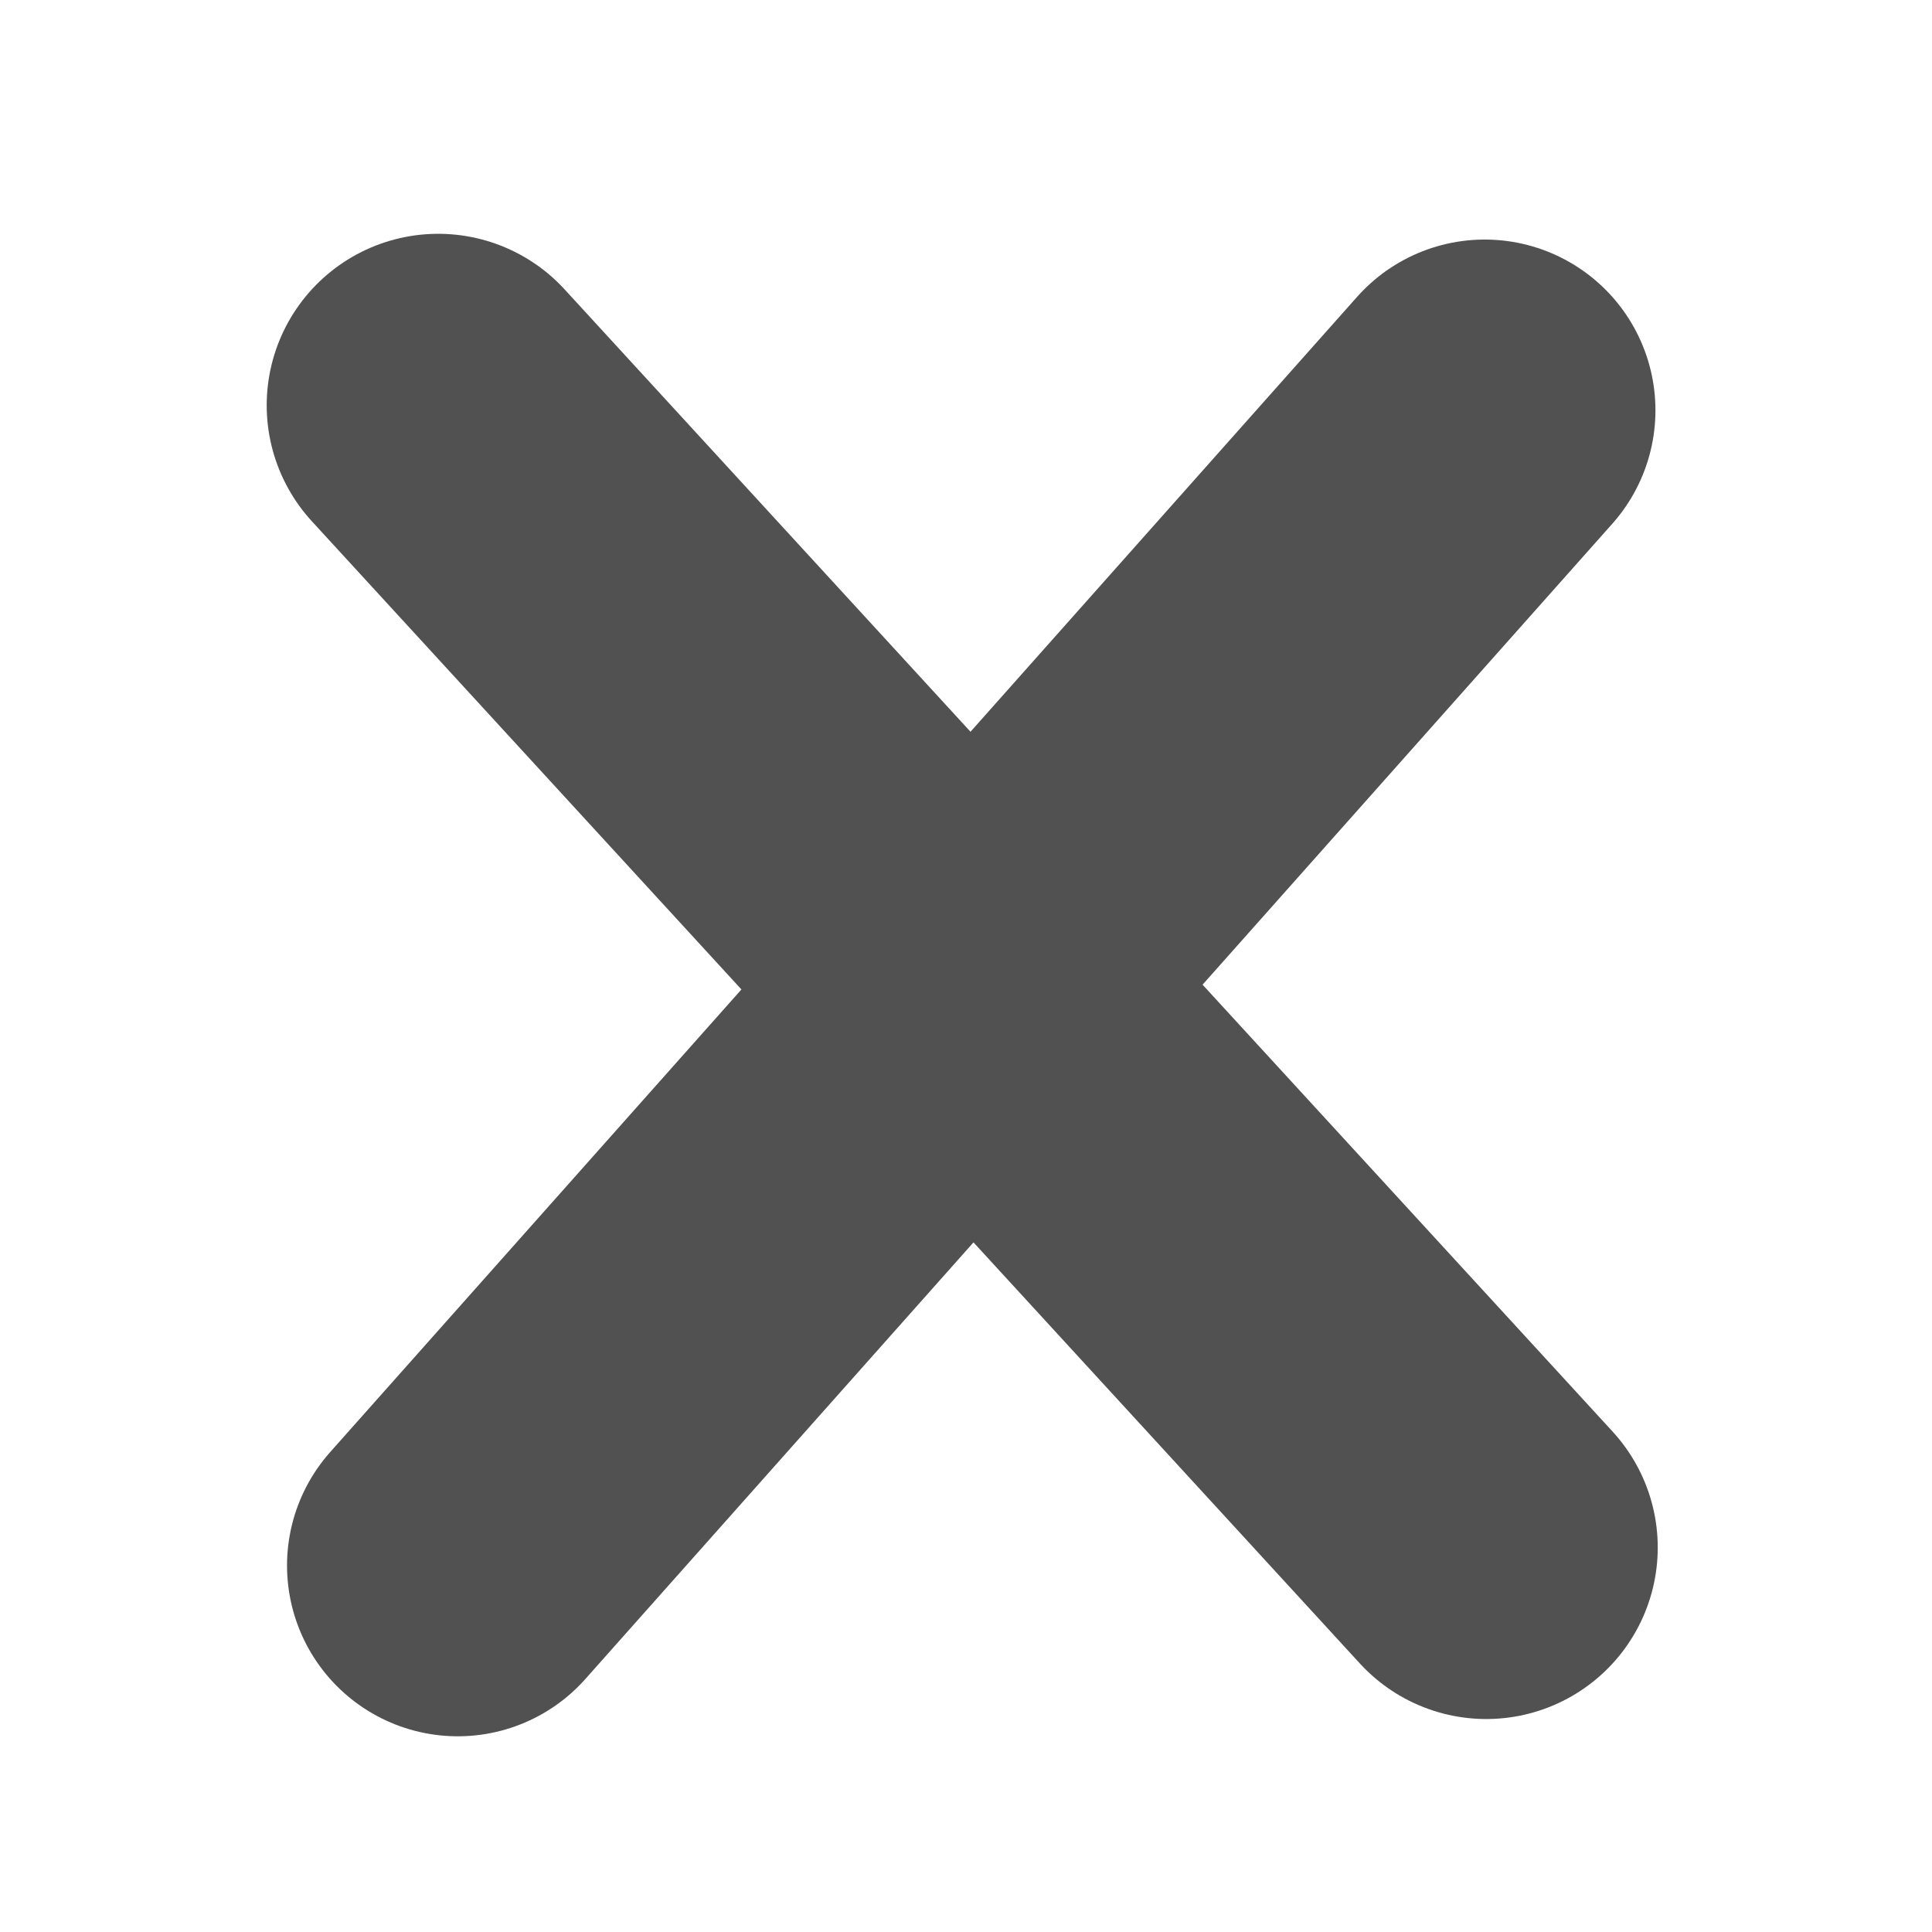
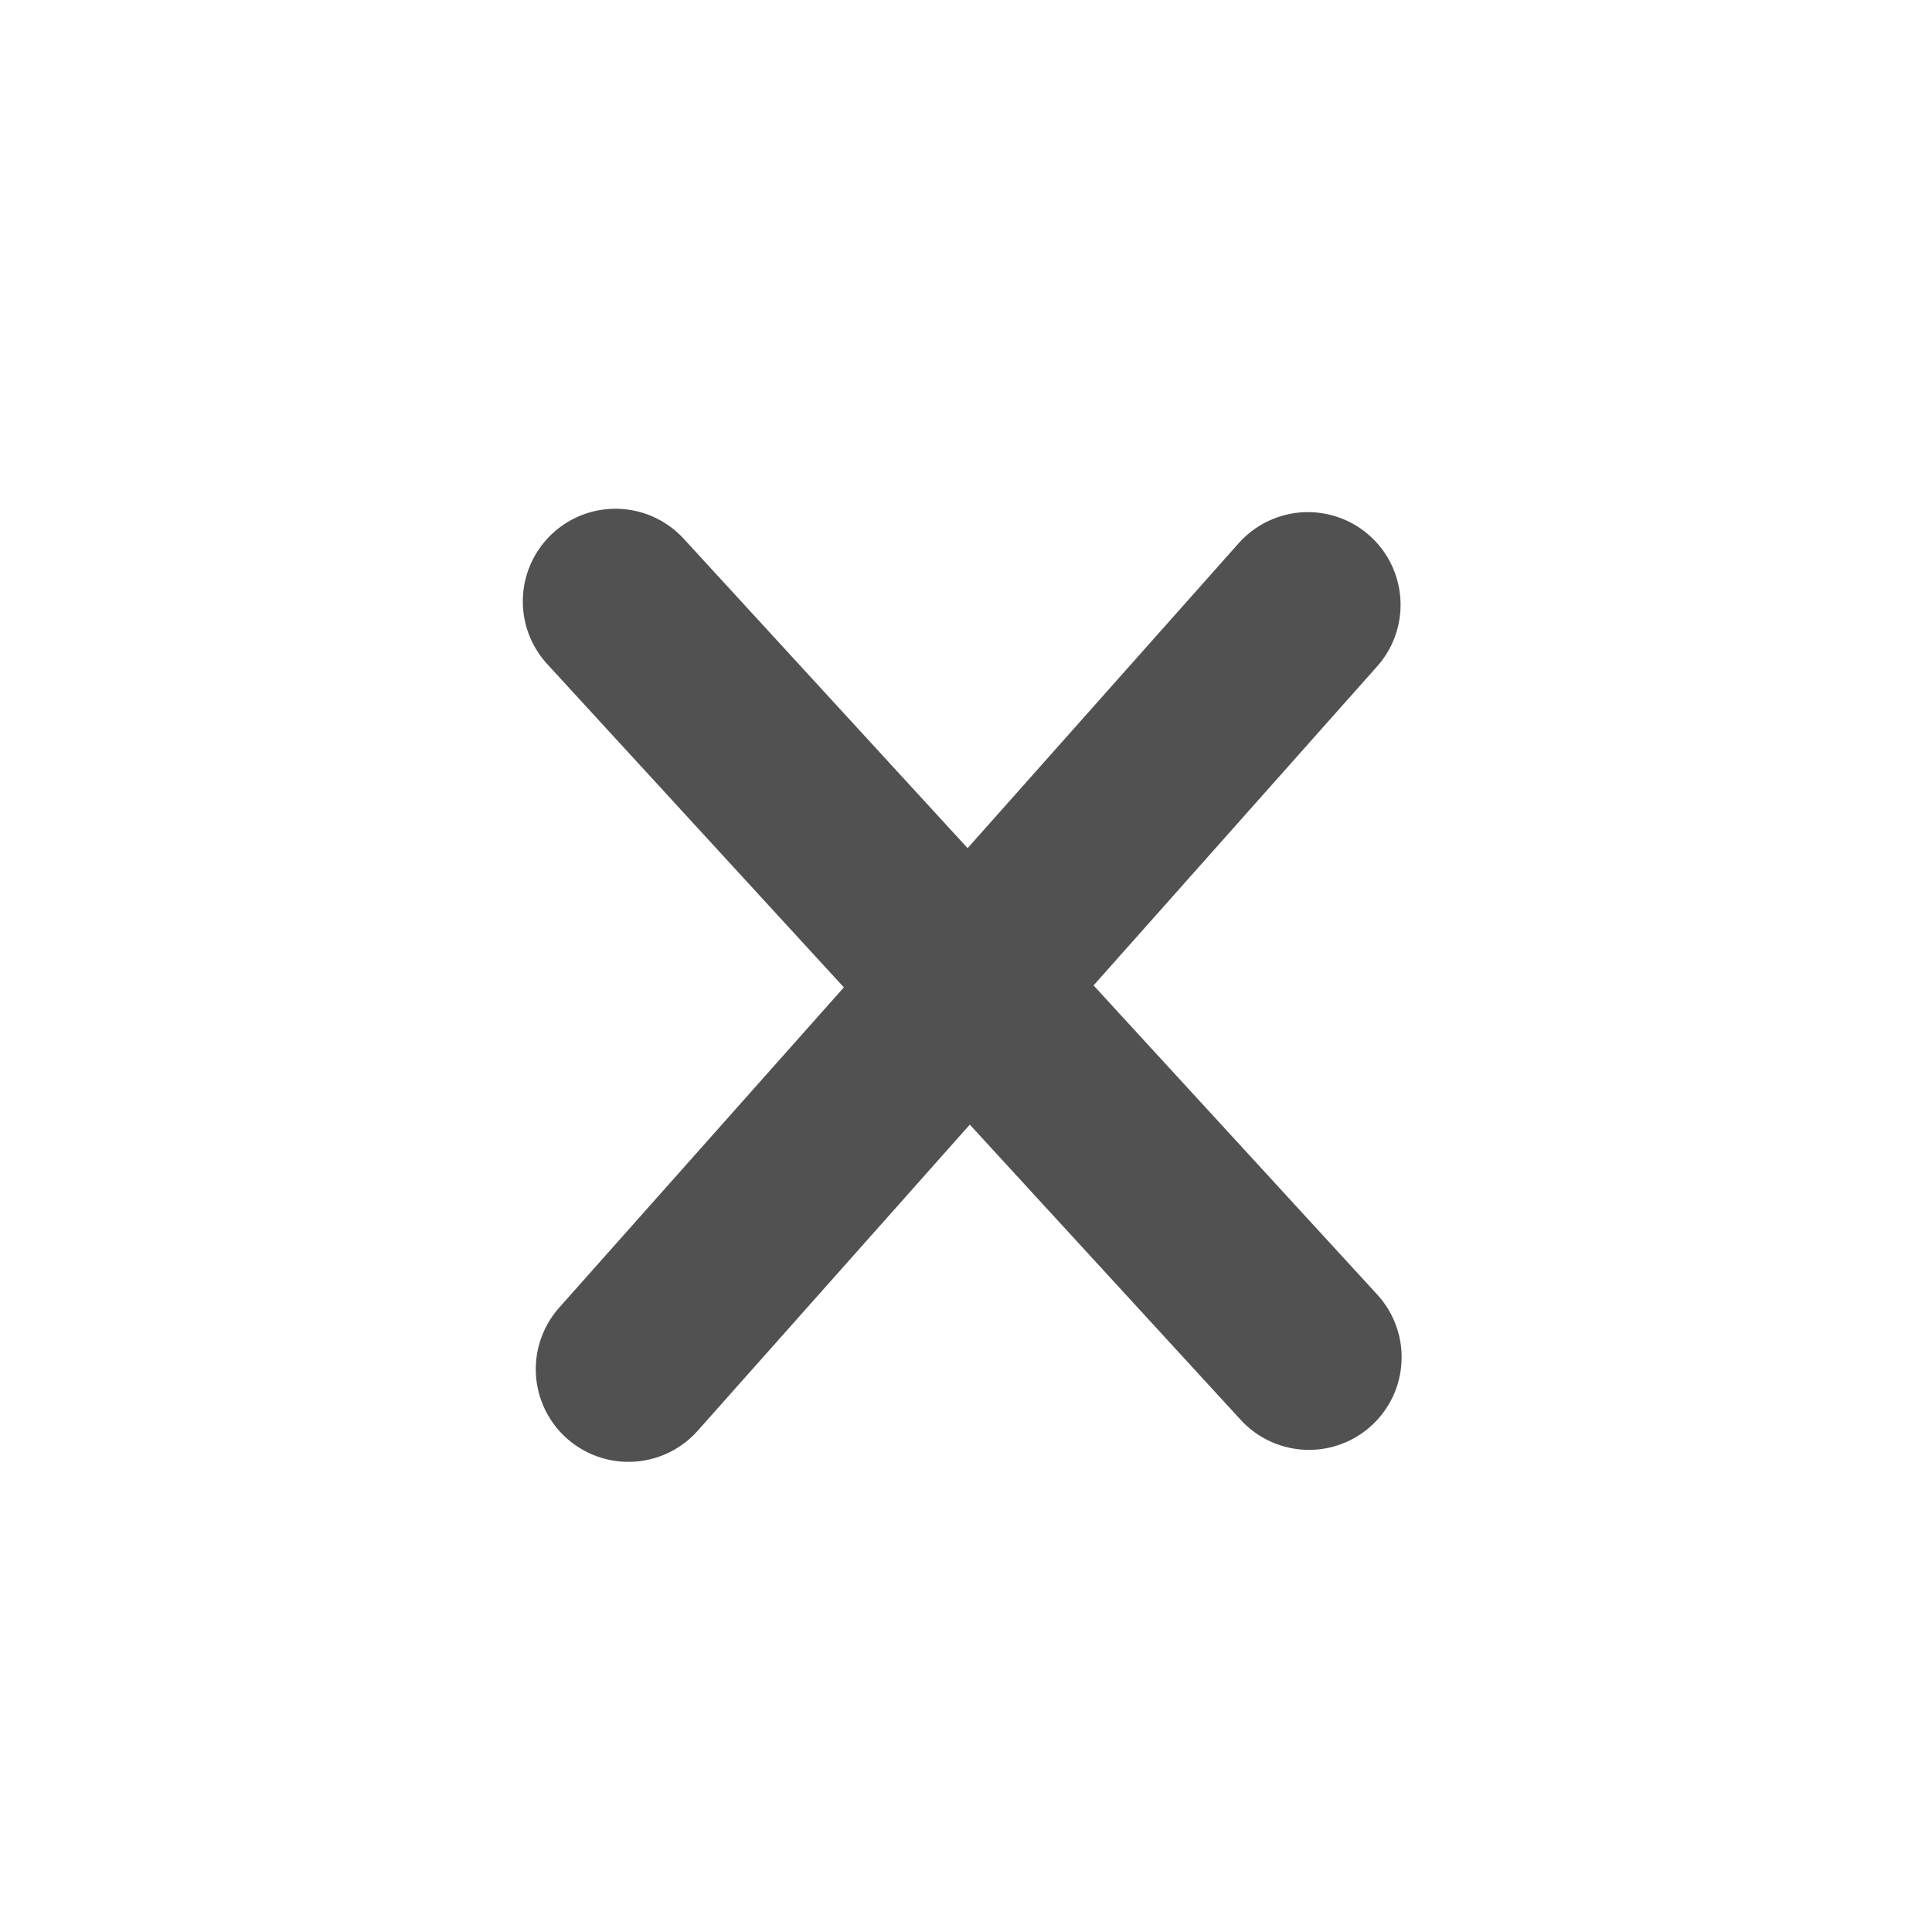
<svg xmlns="http://www.w3.org/2000/svg" width="24" height="24" id="svg2" version="1.1">
  <defs id="defs4">
    </defs>
  <g id="layer1" transform="translate(-702.3215,-714.6122)">
    <rect style="fill:#515151;fill-opacity:1;stroke:#515151;stroke-width:0.292;stroke-linecap:round;stroke-linejoin:round;stroke-miterlimit:4;stroke-opacity:1;stroke-dasharray:none;stroke-dashoffset:0" id="rect3019" width="8.884" height="11.295" x="665.49" y="724.256" rx="0.475" ry="0.498" />
    <path style="fill:#515151;fill-opacity:1;stroke:#515151;stroke-width:0.574px;stroke-linecap:round;stroke-linejoin:round;stroke-opacity:1" d="m 665.87,724.414 -2.805,0 2.805,2.639 0,-2.639" id="path3850" />
    <path style="fill:none;stroke:#515151;stroke-width:2.145;stroke-linecap:round;stroke-linejoin:round;stroke-miterlimit:4;stroke-opacity:1;stroke-dasharray:none" d="m 656.569,721.305 3.689,0 0,16.753 -3.689,0" id="path3854" />
-     <path style="fill:none;stroke:#515151;stroke-width:4.261;stroke-linecap:round;stroke-linejoin:round;stroke-miterlimit:4;stroke-opacity:1;stroke-dasharray:none" d="m 707.765,719.647 13.019,14.189" id="path3855" />
-     <path style="fill:none;stroke:#515151;stroke-width:4.242;stroke-linecap:round;stroke-linejoin:round;stroke-miterlimit:4;stroke-opacity:1;stroke-dasharray:none" d="m 720.765,719.709 -12.757,14.351" id="path3855-2" />
+     <path style="fill:none;stroke:#515151;stroke-width:2.302;stroke-linecap:round;stroke-linejoin:round;stroke-miterlimit:4;stroke-opacity:1;stroke-dasharray:none" d="m 709.967,722.083 8.615,9.389" id="path3855" />
+     <path style="fill:none;stroke:#515151;stroke-width:2.302;stroke-linecap:round;stroke-linejoin:round;stroke-miterlimit:4;stroke-opacity:1;stroke-dasharray:none" d="m 718.569,722.125 -8.441,9.496" id="path3855-2" />
  </g>
</svg>
